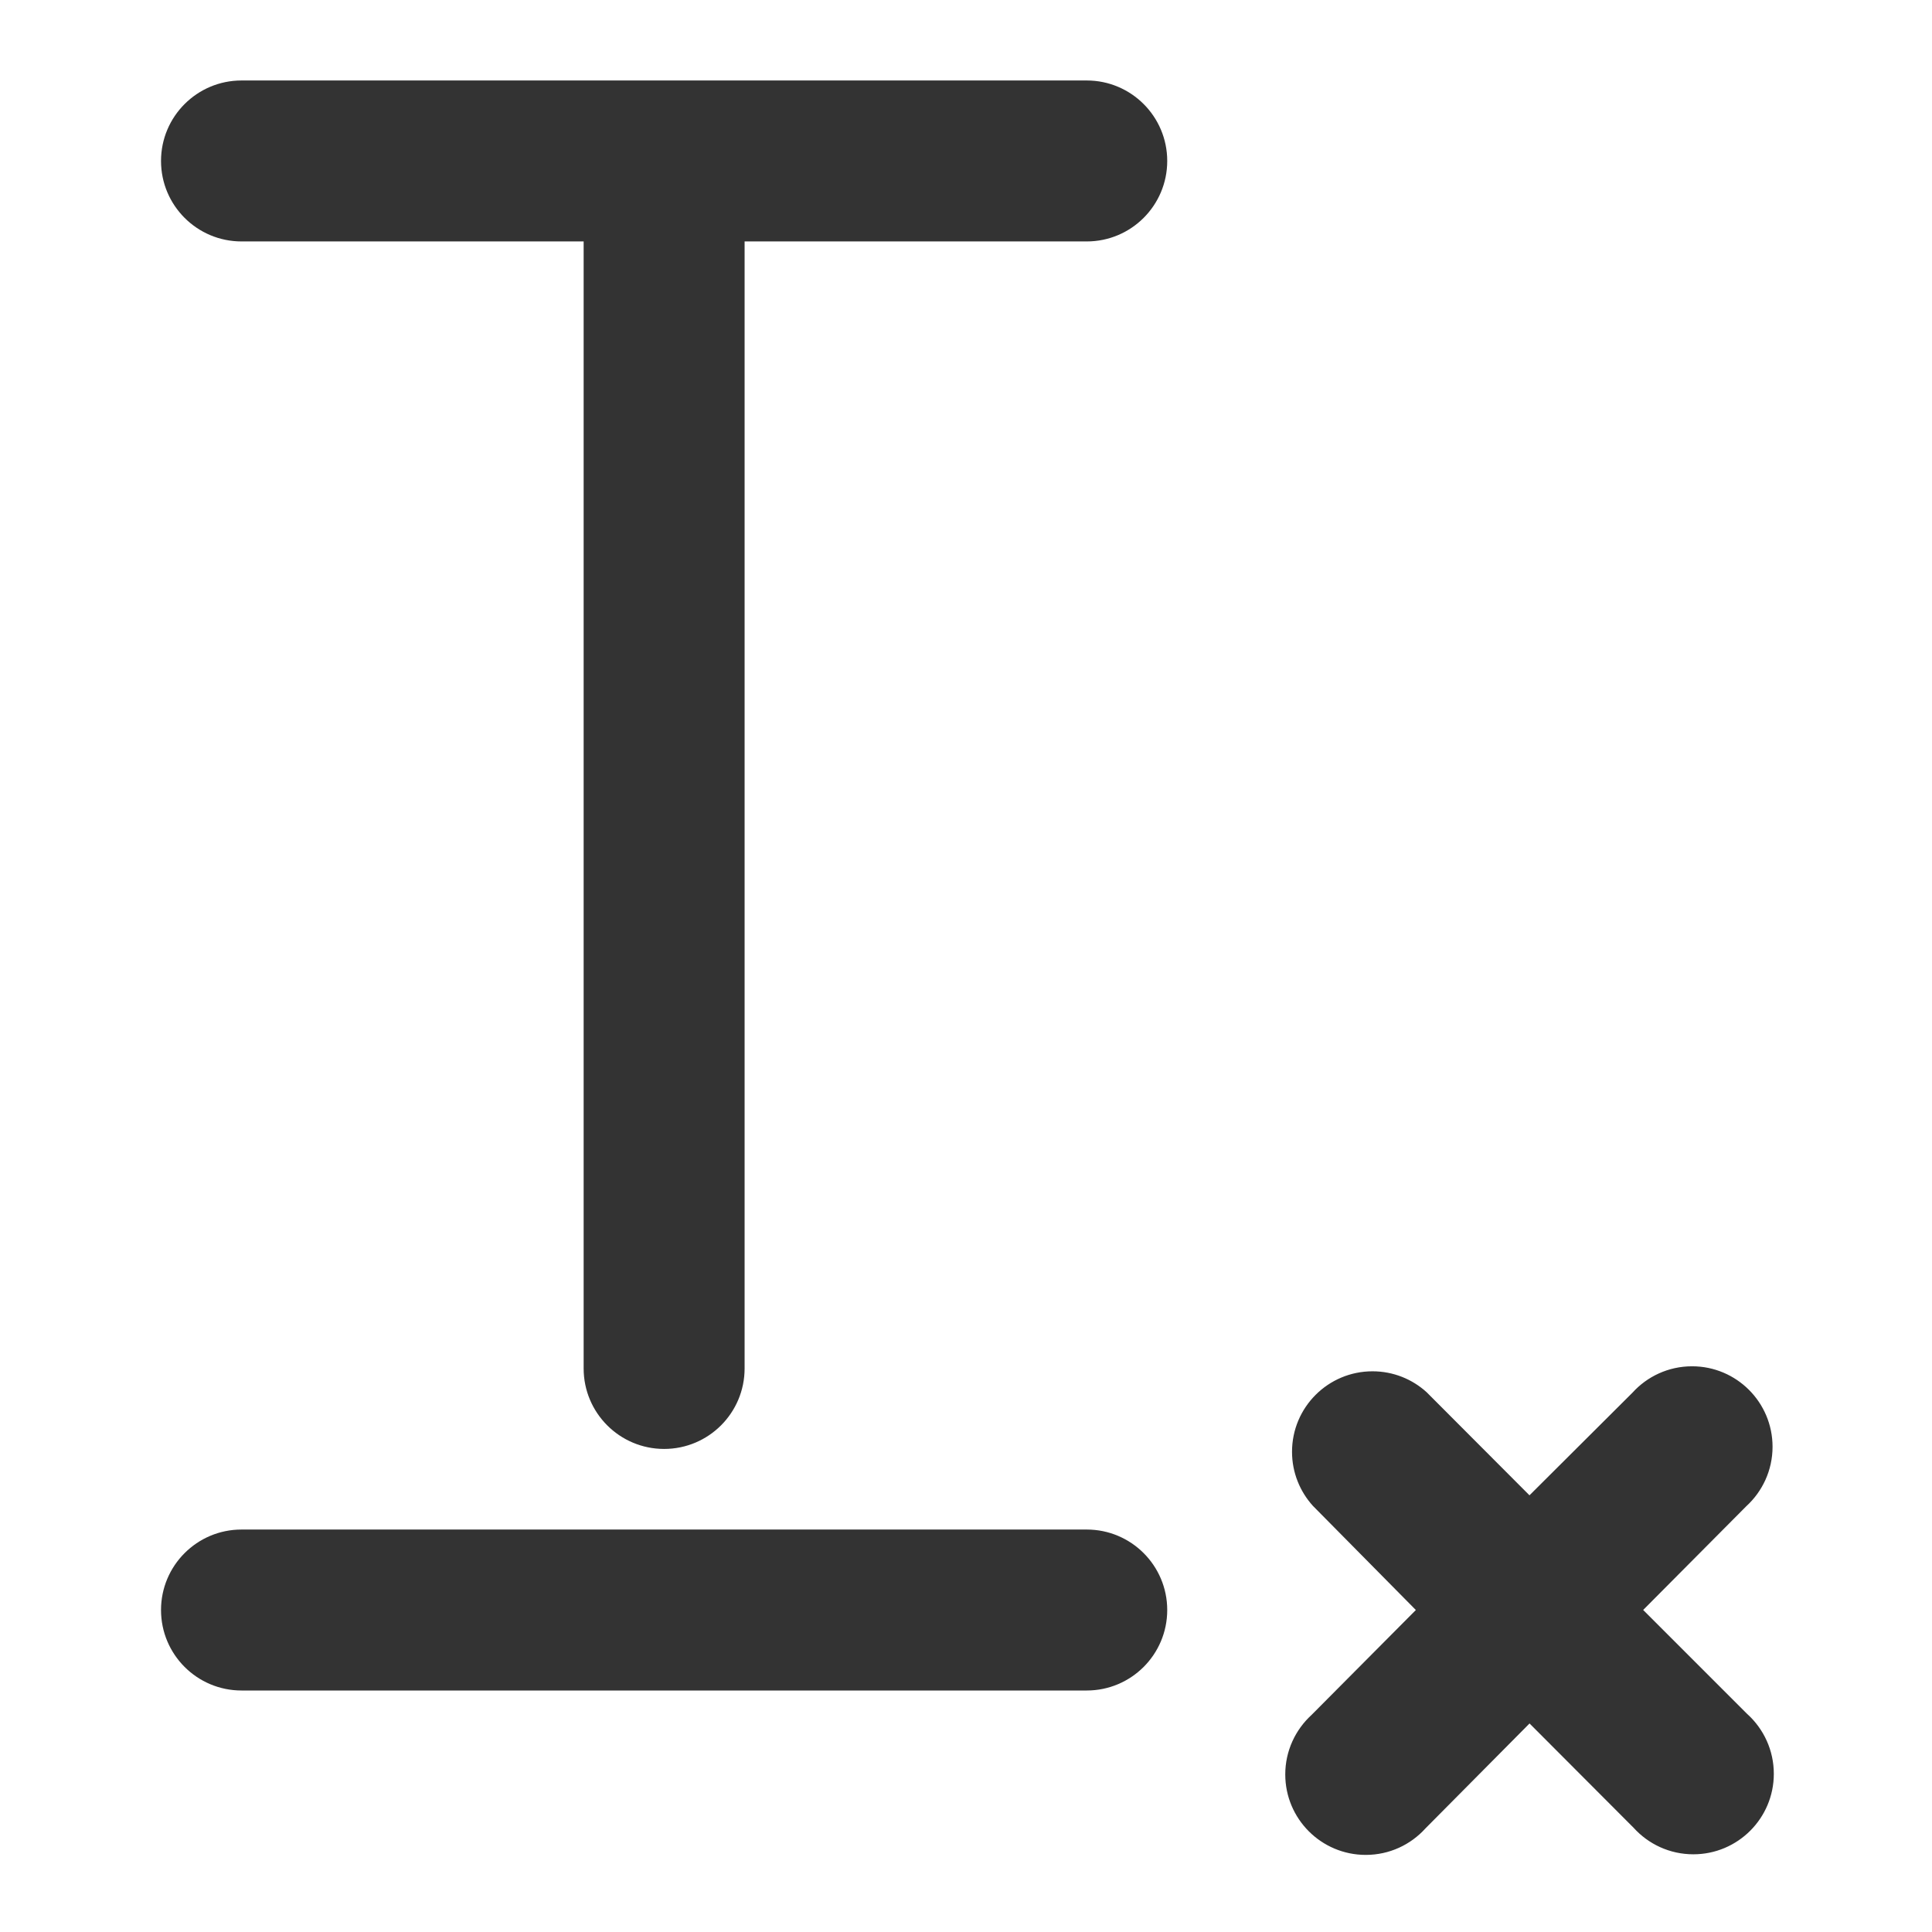
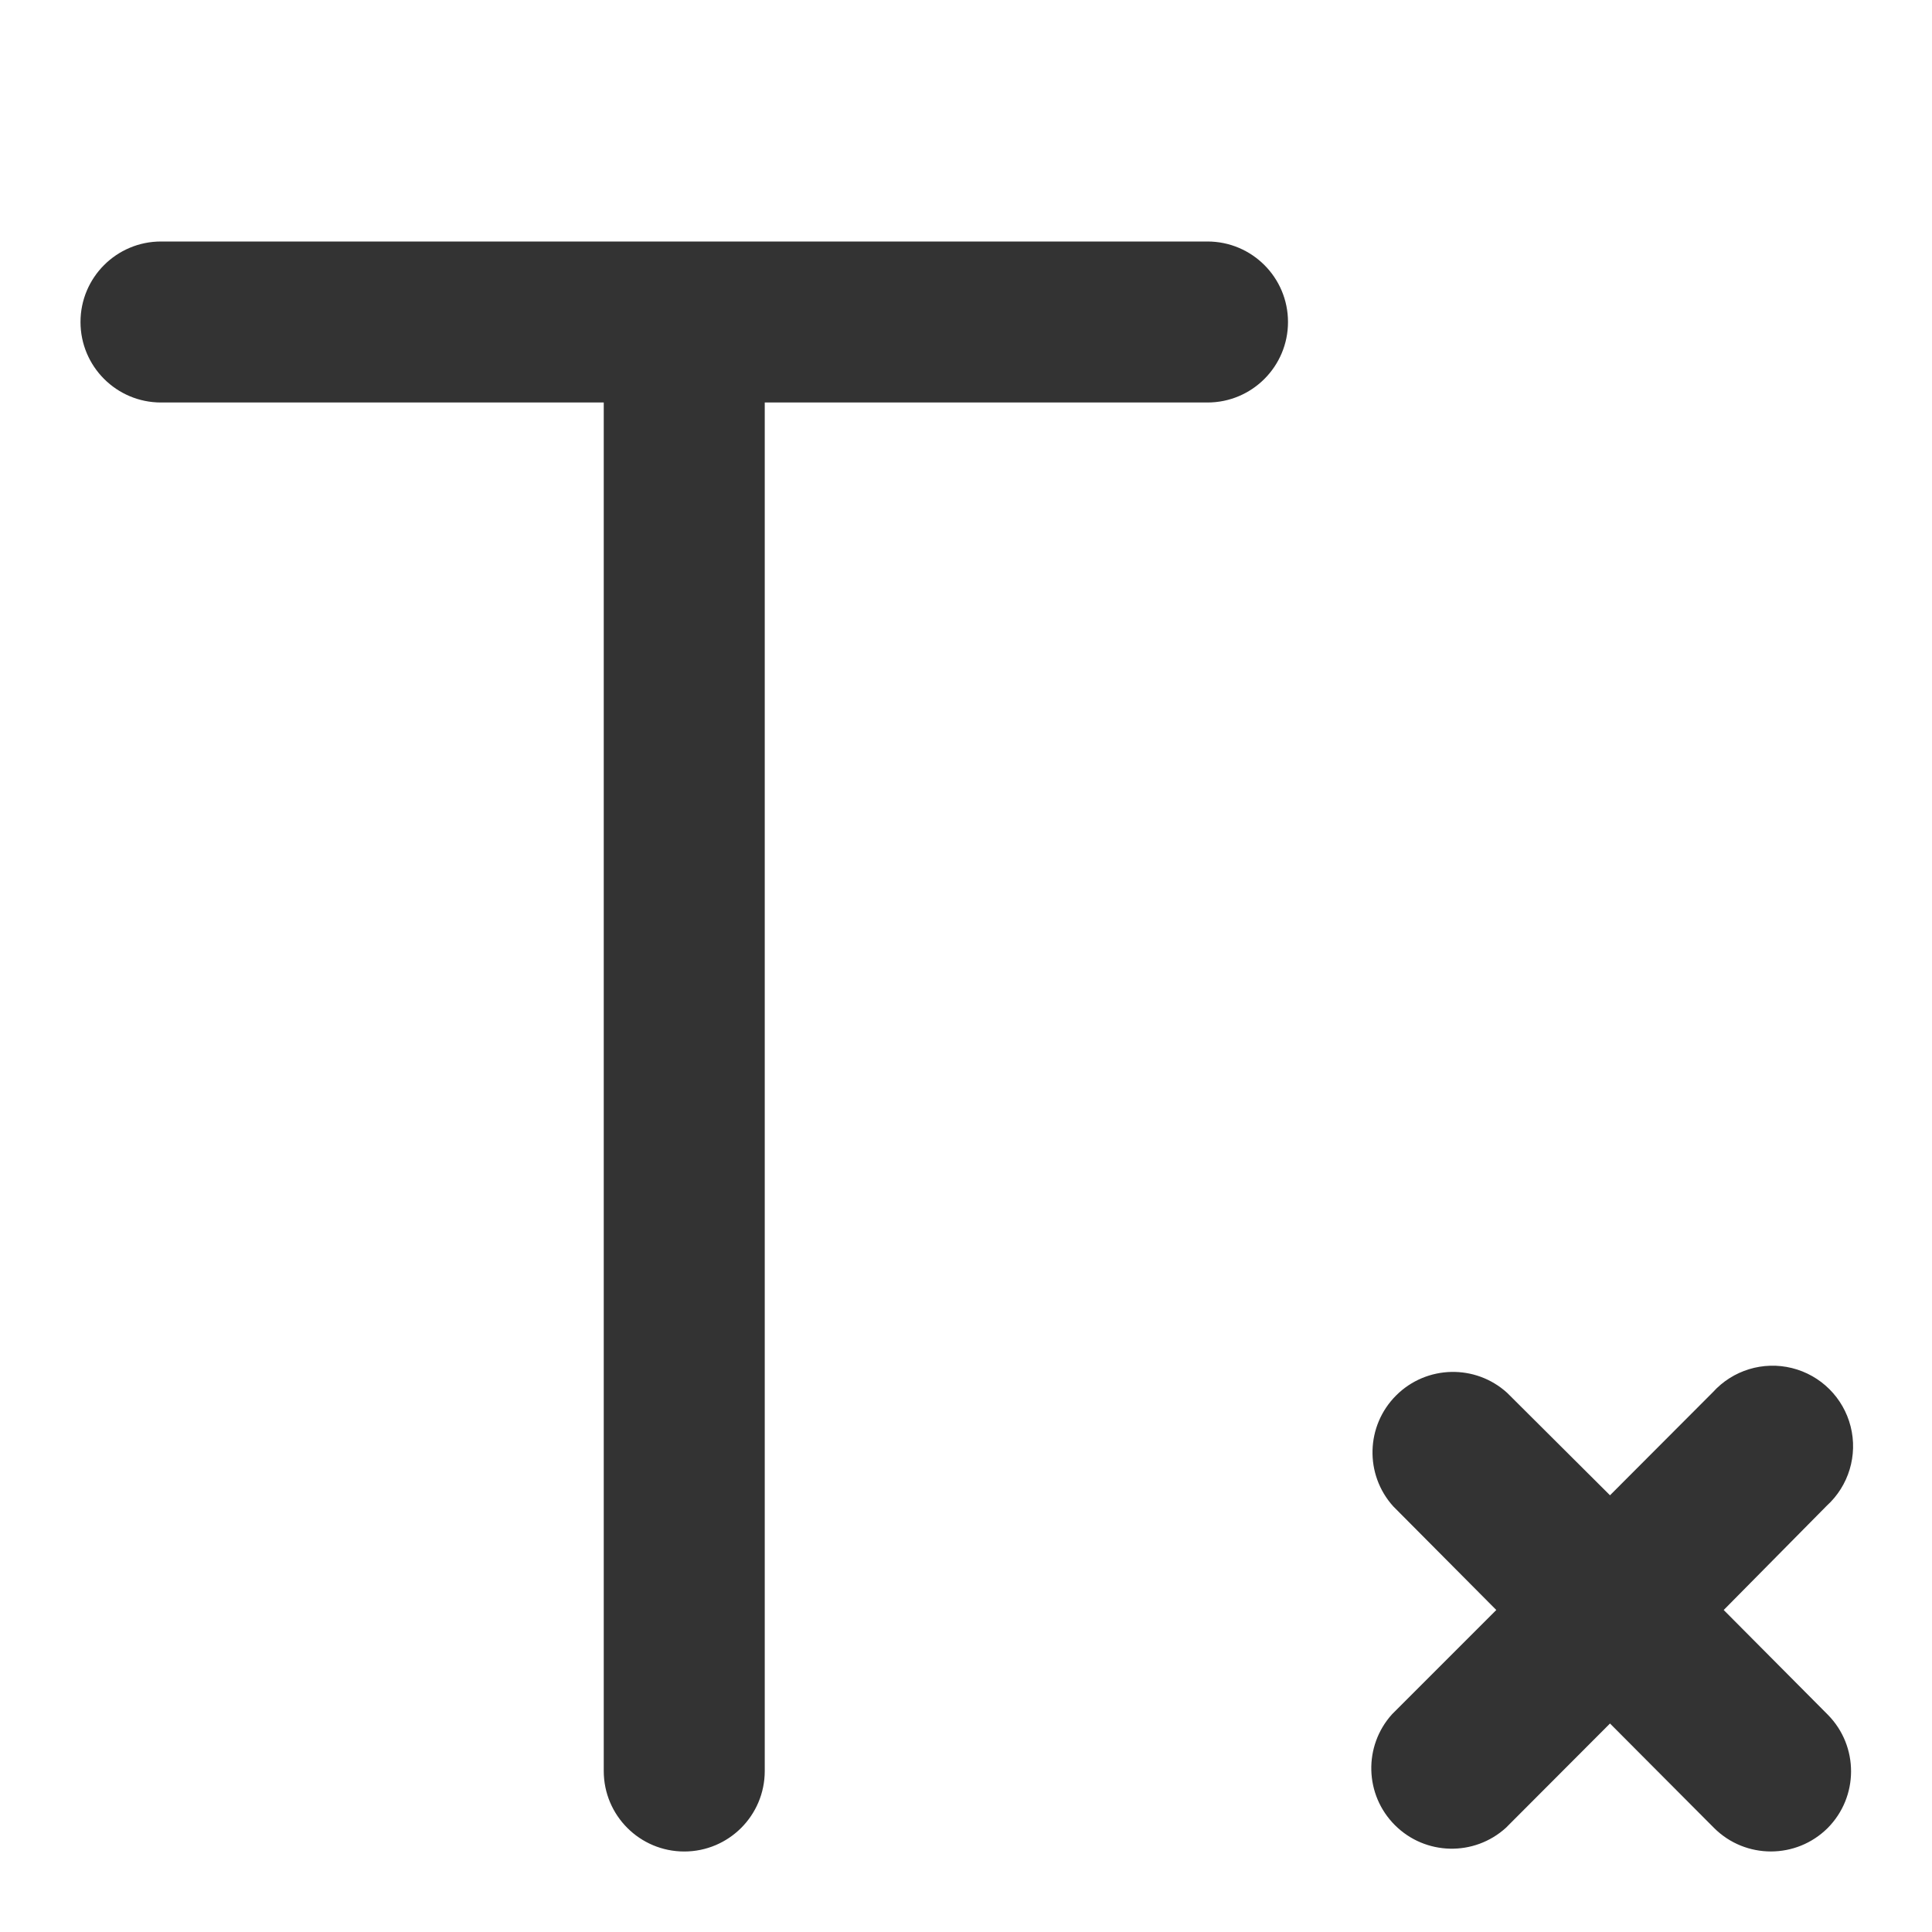
- <svg xmlns="http://www.w3.org/2000/svg" version="1.1" width="32" height="32" viewBox="0 0 32 32">
-   <path fill="#333" d="M18 28h-14c-0.736 0-1.333-0.597-1.333-1.333s0.597-1.333 1.333-1.333v0h14c0.736 0 1.333 0.597 1.333 1.333s-0.597 1.333-1.333 1.333v0zM18 1.333h-14c-0.736 0-1.333 0.597-1.333 1.333s0.597 1.333 1.333 1.333v0h5.667v18.667c0 0.736 0.597 1.333 1.333 1.333s1.333-0.597 1.333-1.333v0-18.667h5.667c0.736 0 1.333-0.597 1.333-1.333s-0.597-1.333-1.333-1.333v0zM28.943 28.393l-1.727-1.727 1.707-1.717c0.268-0.245 0.436-0.596 0.436-0.986 0-0.736-0.597-1.333-1.333-1.333-0.392 0-0.745 0.169-0.989 0.439l-0.001 0.001-1.703 1.697-1.703-1.707c-0.236-0.215-0.551-0.347-0.897-0.347-0.736 0-1.333 0.597-1.333 1.333 0 0.344 0.131 0.658 0.345 0.895l-0.001-0.001 1.707 1.727-1.727 1.737c-0.268 0.245-0.436 0.596-0.436 0.986 0 0.736 0.597 1.333 1.333 1.333 0.392 0 0.745-0.169 0.989-0.439l0.001-0.001 1.723-1.737 1.723 1.727c0.245 0.271 0.598 0.44 0.99 0.44 0.736 0 1.333-0.597 1.333-1.333 0-0.39-0.168-0.742-0.435-0.986l-0.001-0.001z" />
+ <svg xmlns="http://www.w3.org/2000/svg" viewBox="0 0 96 96">
+   <path d="M90.82 90.83a4 4 0 0 1-5.65 0L80 85.64l-5.17 5.18a4 4 0 0 1-5.66-5.64L74.35 80l-5.12-5.15a4 4 0 0 1 5.66-5.64L80 74.3l5.11-5.12a4 4 0 1 1 5.66 5.64L85.65 80l5.18 5.21a4 4 0 0 1-.01 5.62zM60 12H8a4 4 0 0 0 0 8h22v68a4 4 0 0 0 8 0V20h22a4 4 0 0 0 0-8z" fill="#333" />
</svg>
